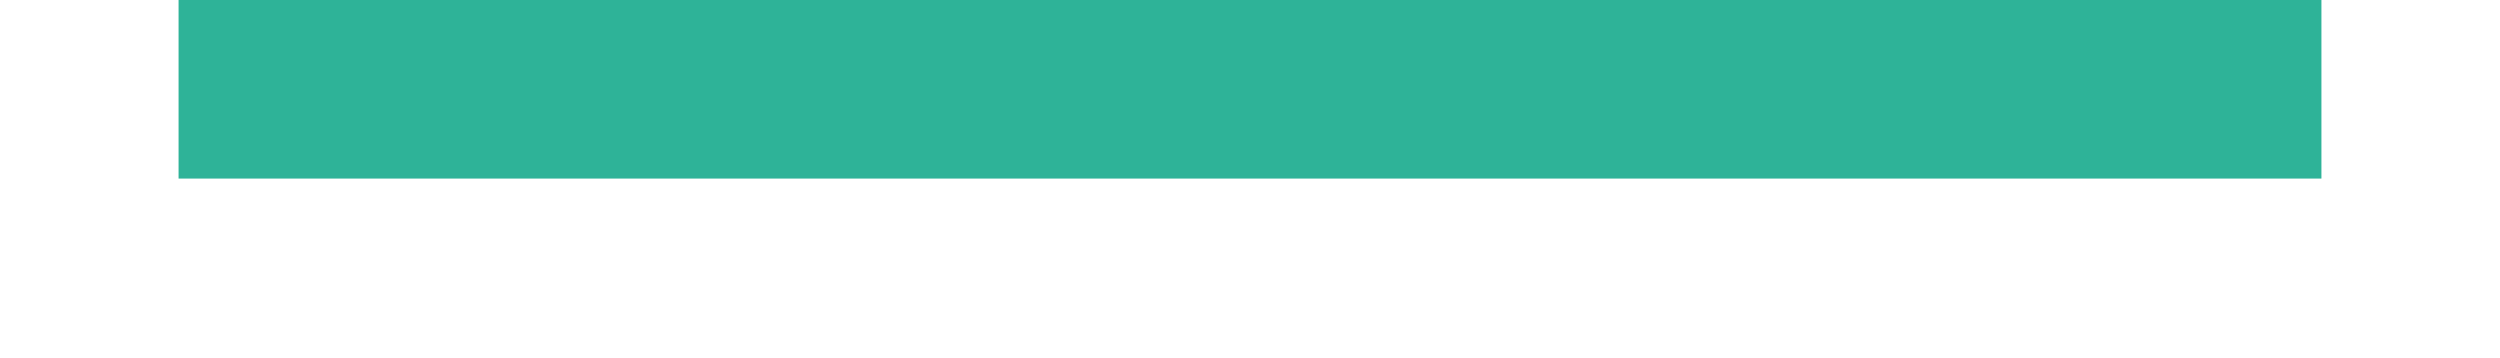
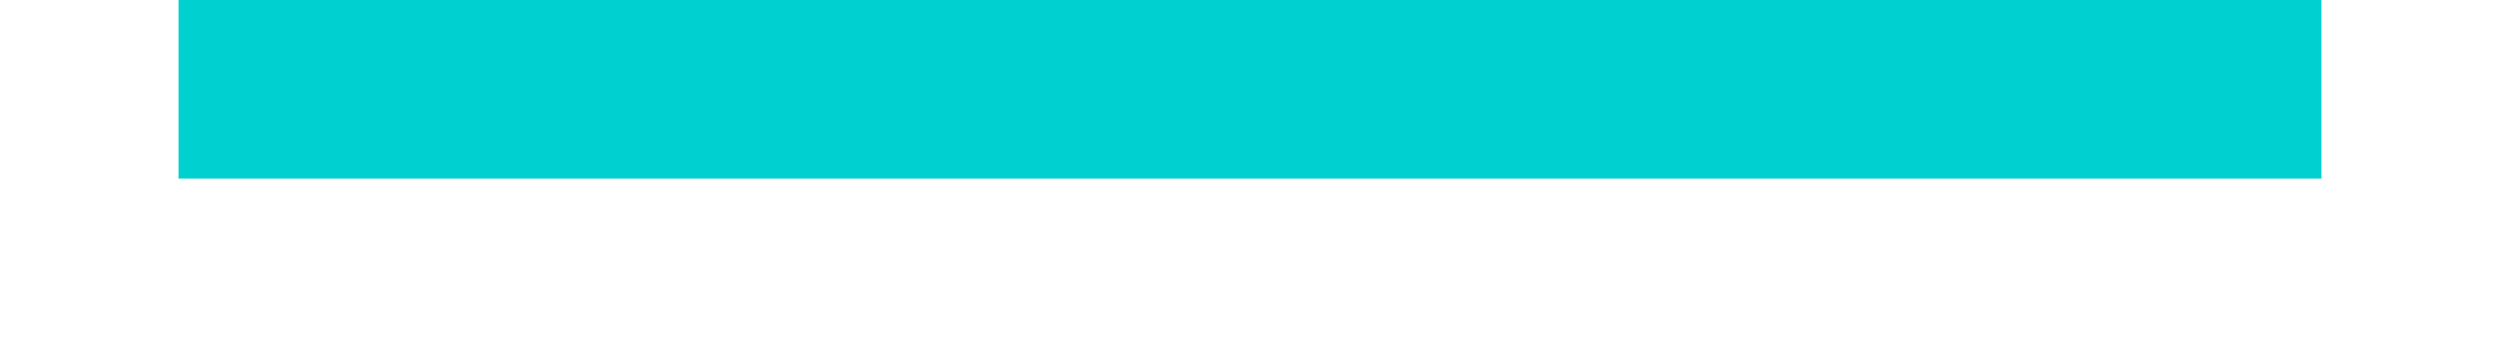
<svg xmlns="http://www.w3.org/2000/svg" xmlns:ns1="http://www.openswatchbook.org/uri/2009/osb" width="28" height="4" id="svg11300" version="1.0" style="display:inline;enable-background:new">
  <defs id="defs3">
    <linearGradient id="selected_bg_color" ns1:paint="solid">
      <stop style="stop-color:#5294e2;stop-opacity:1;" offset="0" id="stop4137" />
    </linearGradient>
  </defs>
  <g style="display:inline" id="layer1" transform="translate(0,-296)">
-     <rect style="opacity:1;fill:#2eb398;fill-opacity:1;stroke:none" id="rect4270-9" width="24" height="2" x="2" y="296" />
+     <rect style="opacity:1;fill:#00d0d0;fill-opacity:1;stroke:none" id="rect4270-9" width="24" height="2" x="2" y="296" />
  </g>
</svg>
